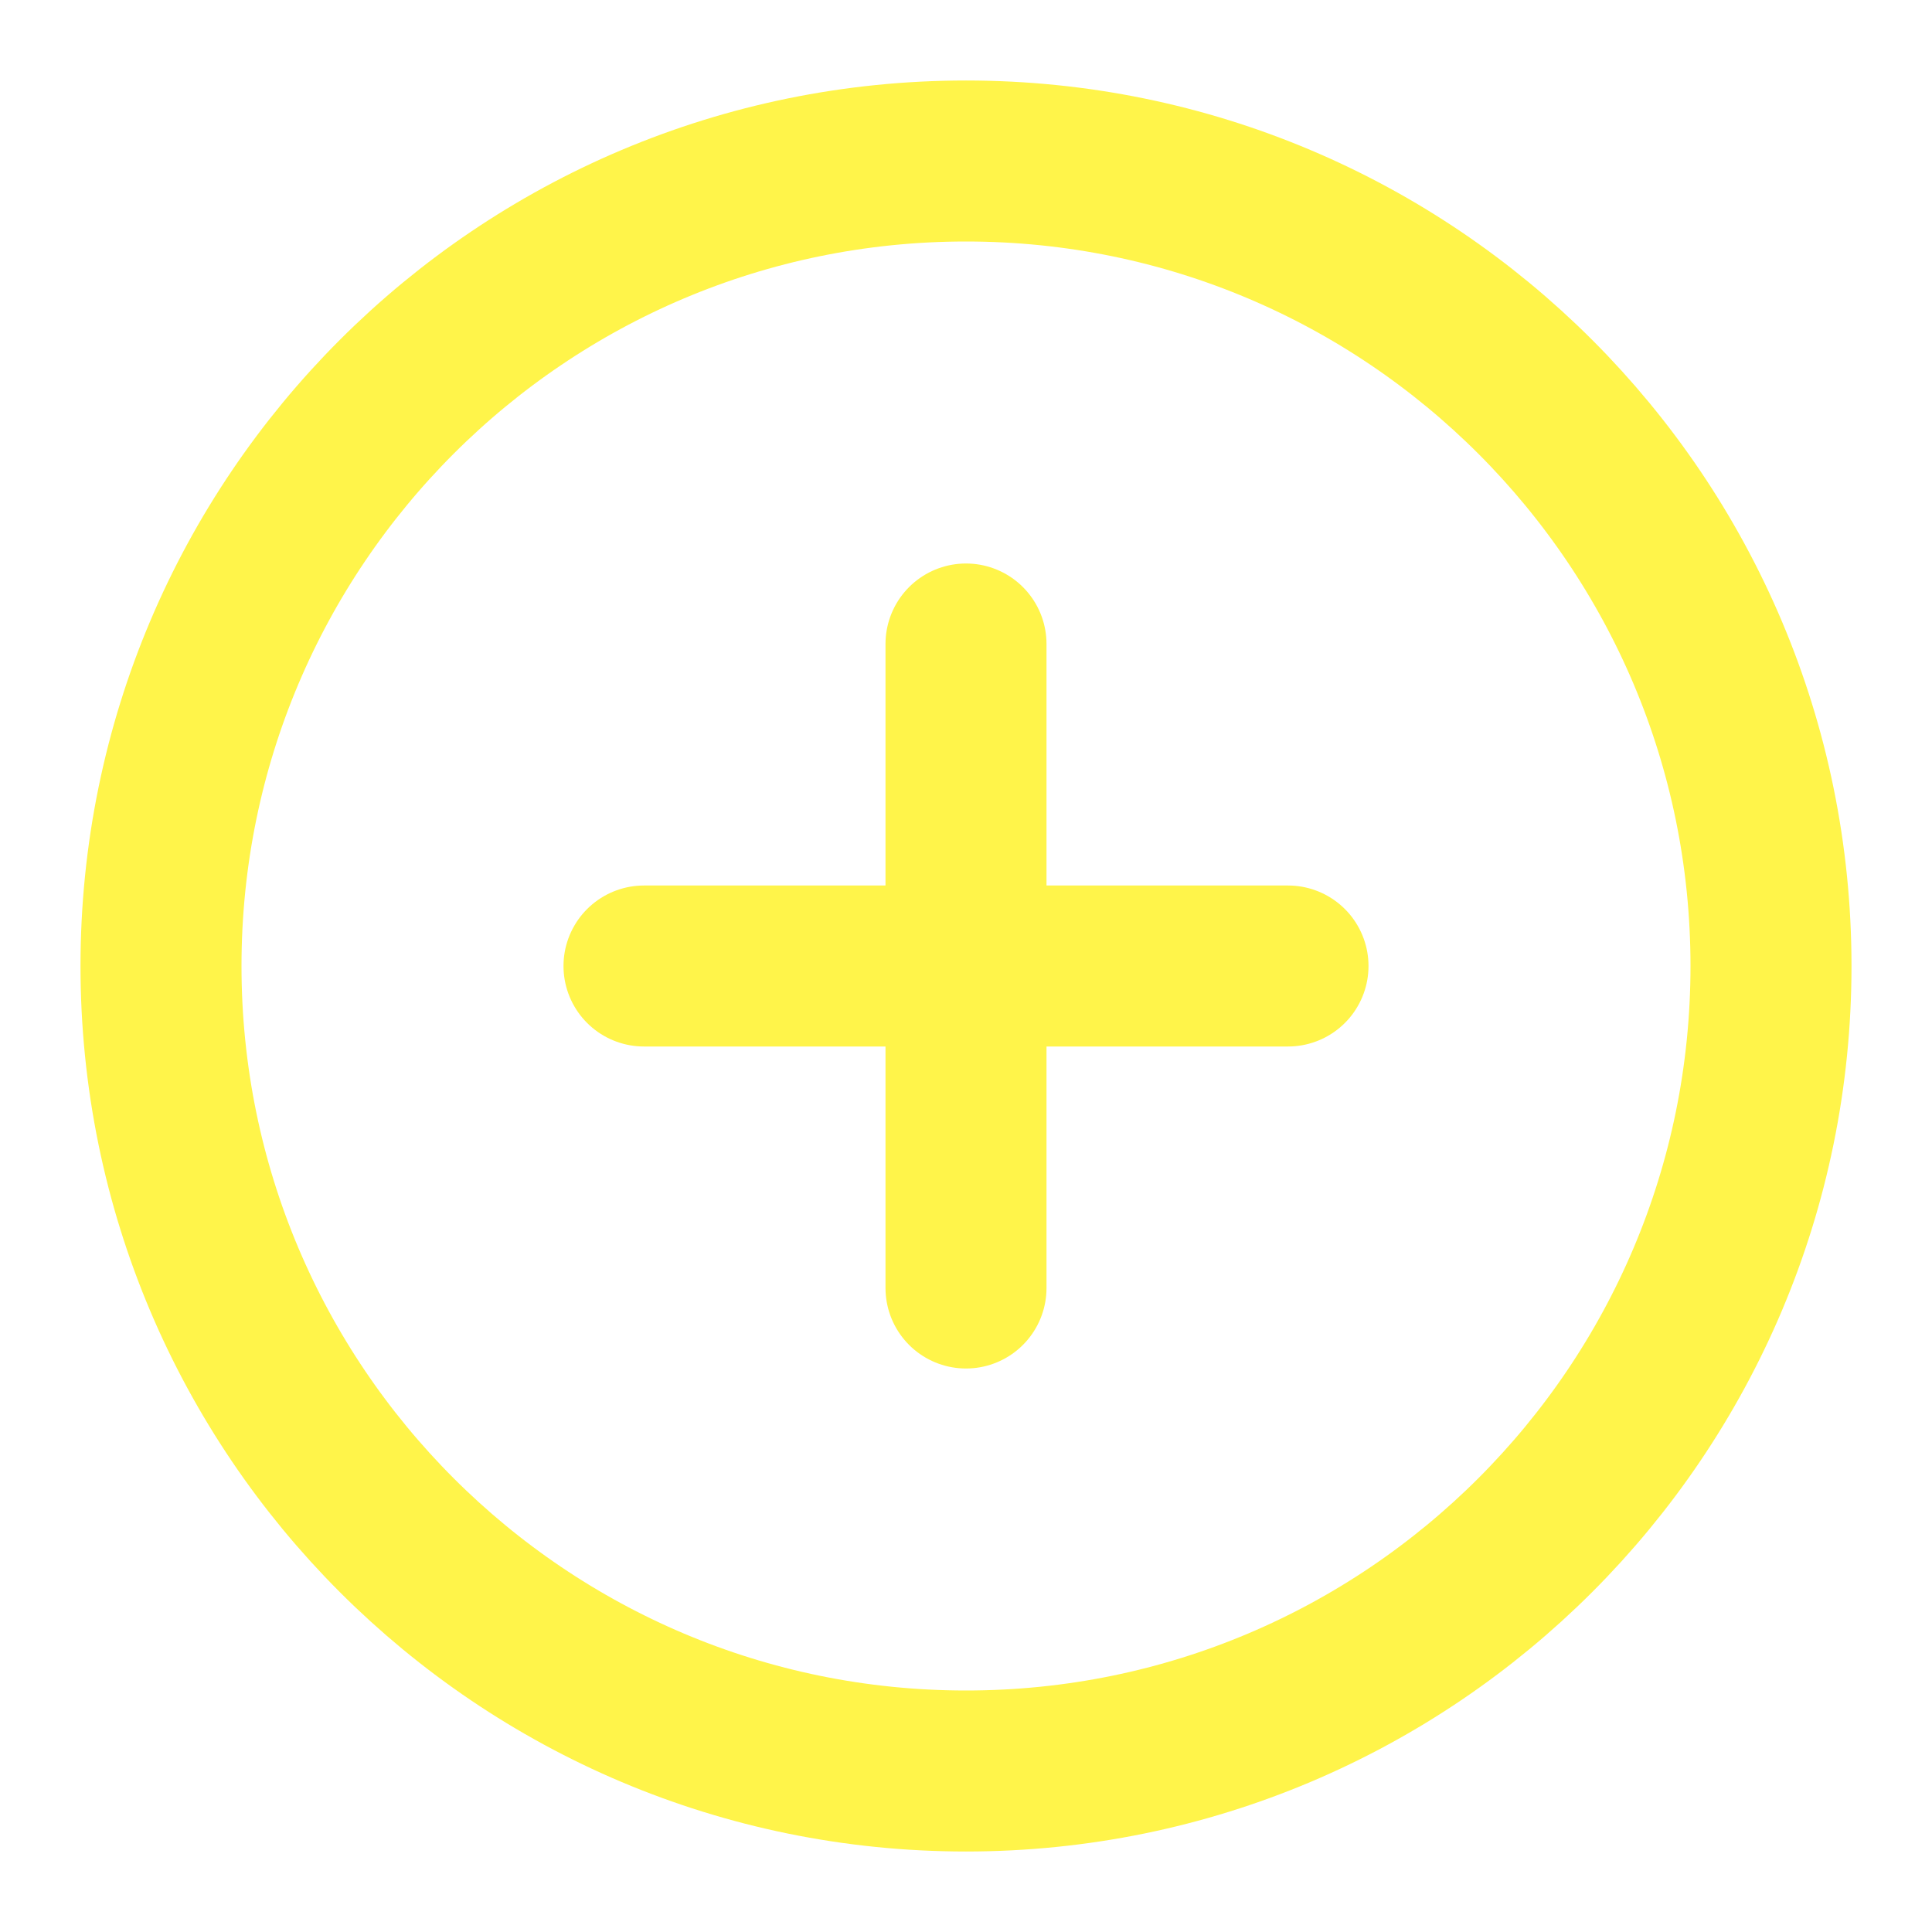
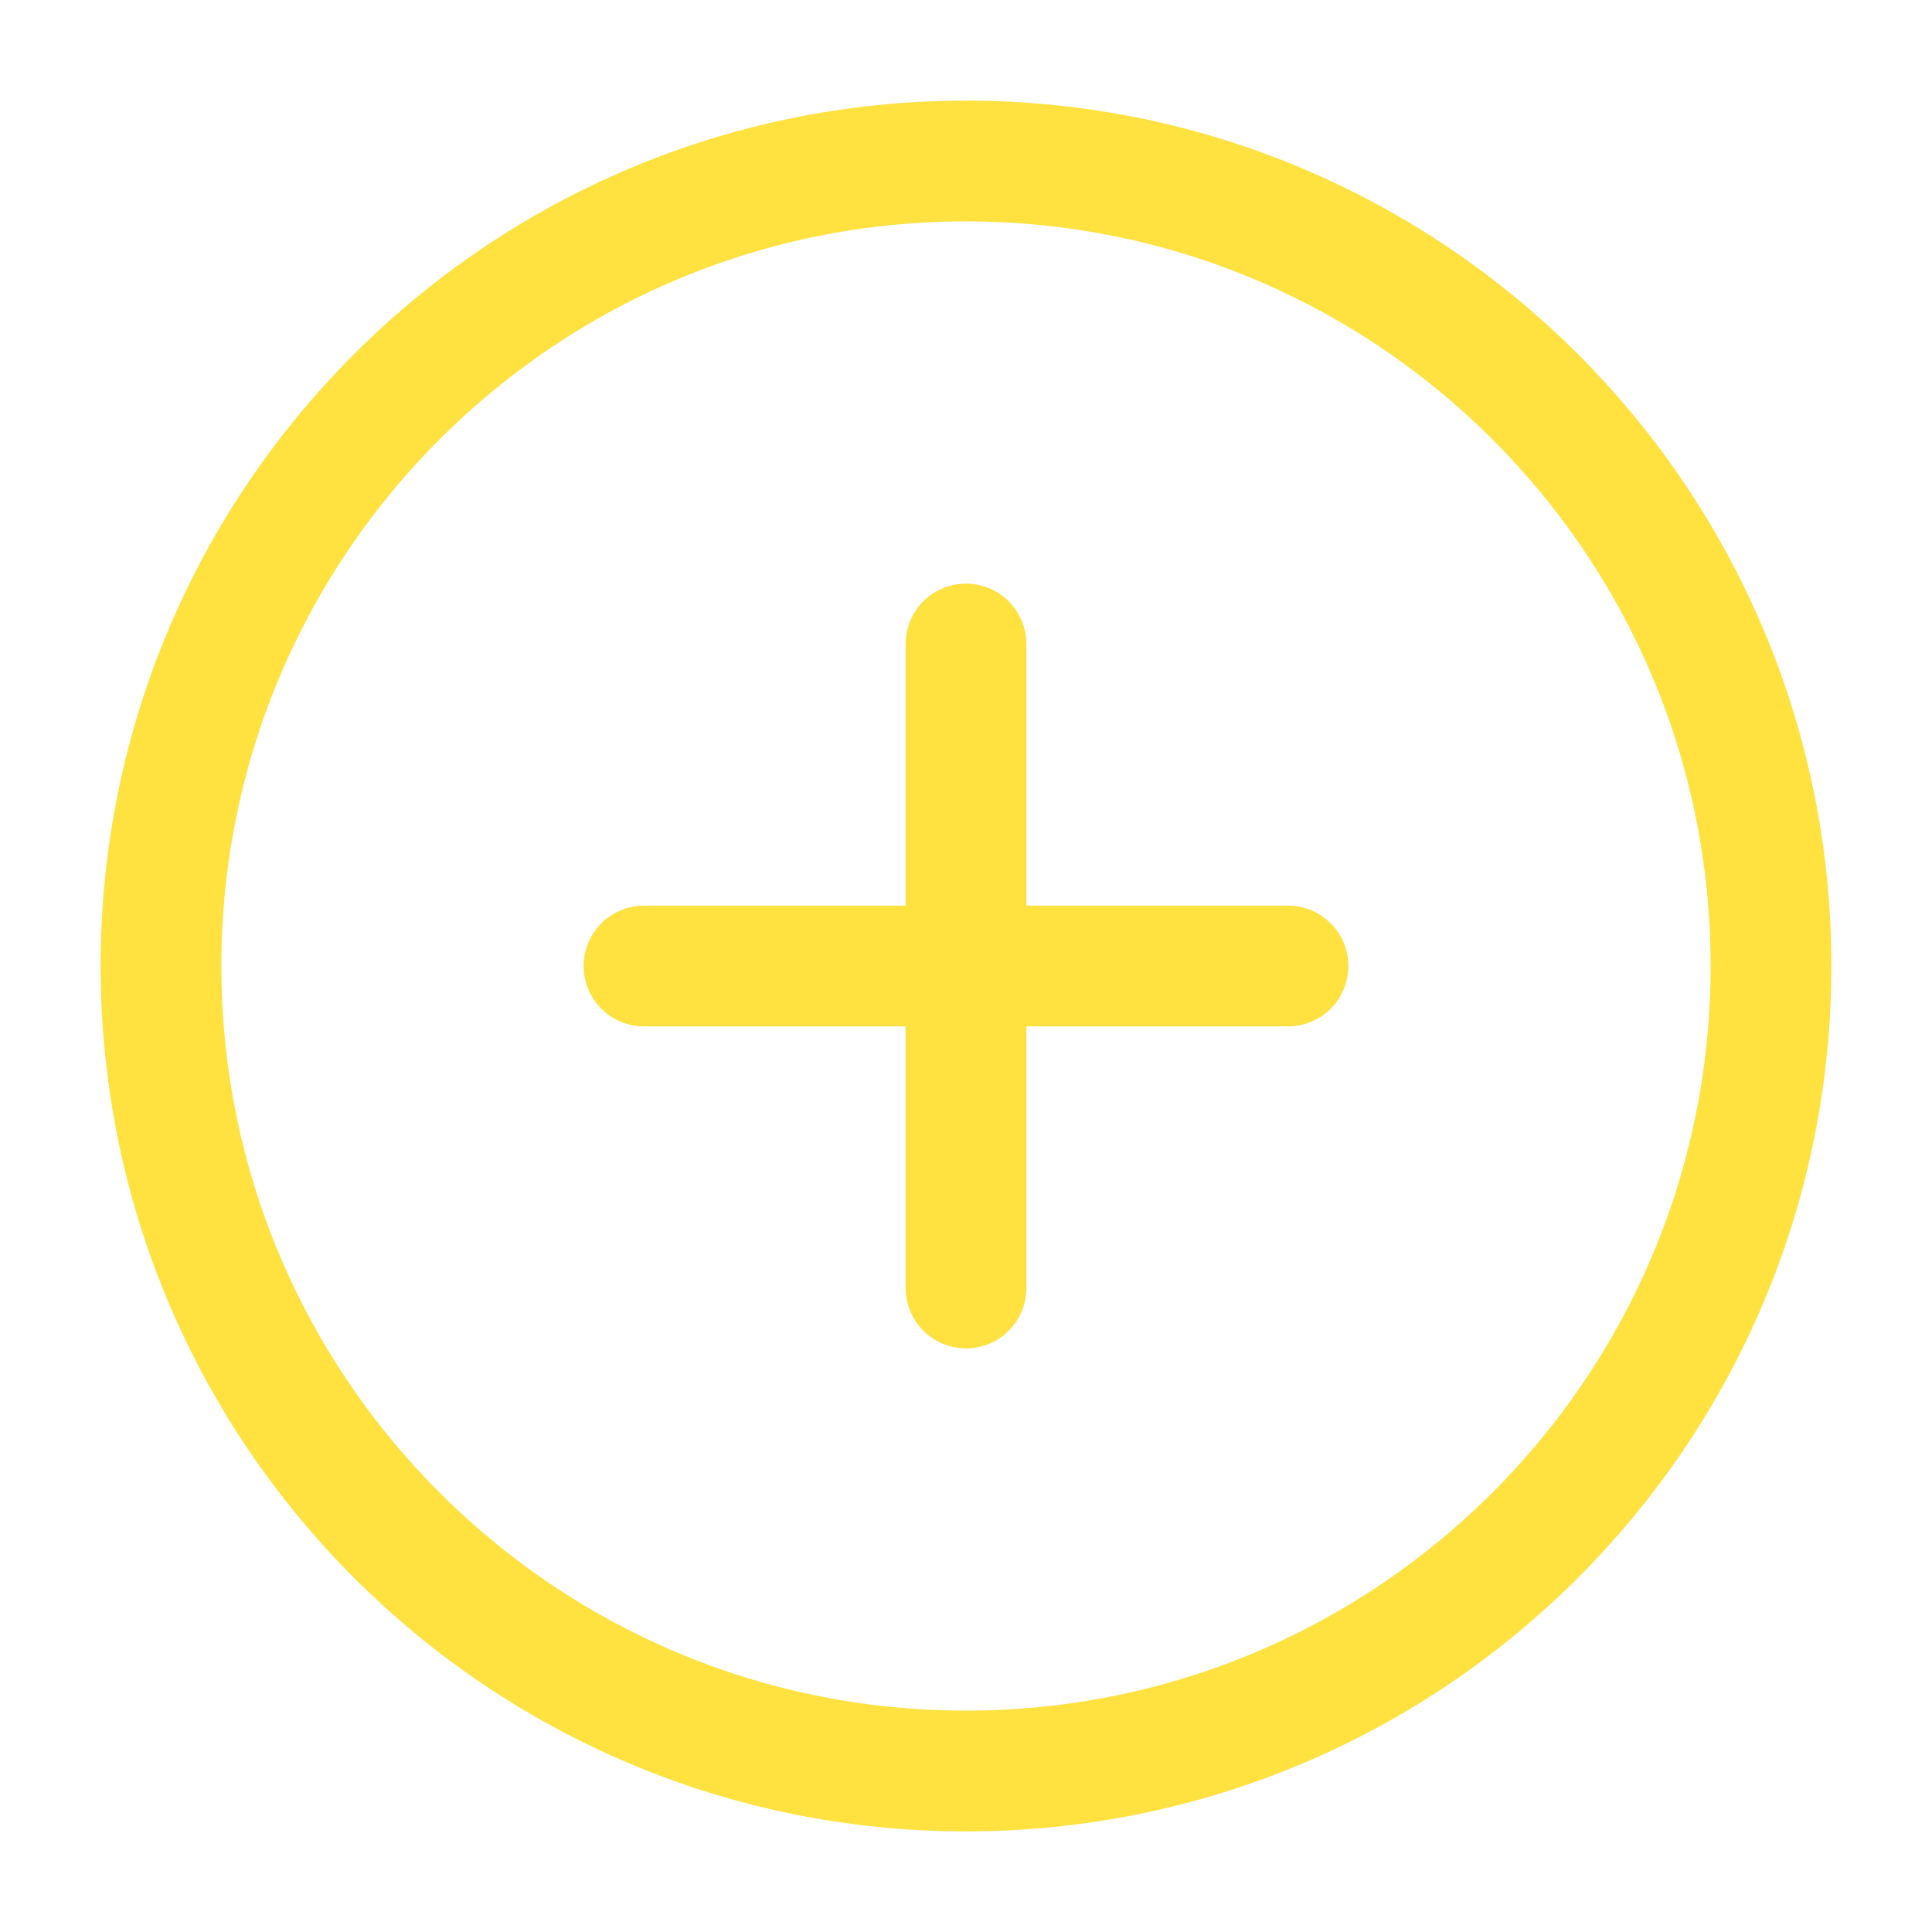
- <svg xmlns="http://www.w3.org/2000/svg" width="24" height="24" viewBox="0 0 24 24" fill="none" stroke="#FFF44A" stroke-width="2" stroke-linecap="round" stroke-linejoin="round" class="feather feather-plus-circle">
+ <svg xmlns="http://www.w3.org/2000/svg" width="28" height="28" viewBox="0 0 24 24" fill="none" stroke="#ffe140" stroke-width="1.5" stroke-linecap="round" stroke-linejoin="round" class="feather feather-plus-circle">
  <circle cx="12" cy="12" r="10" />
  <line x1="12" y1="8" x2="12" y2="16" />
  <line x1="8" y1="12" x2="16" y2="12" />
</svg>
